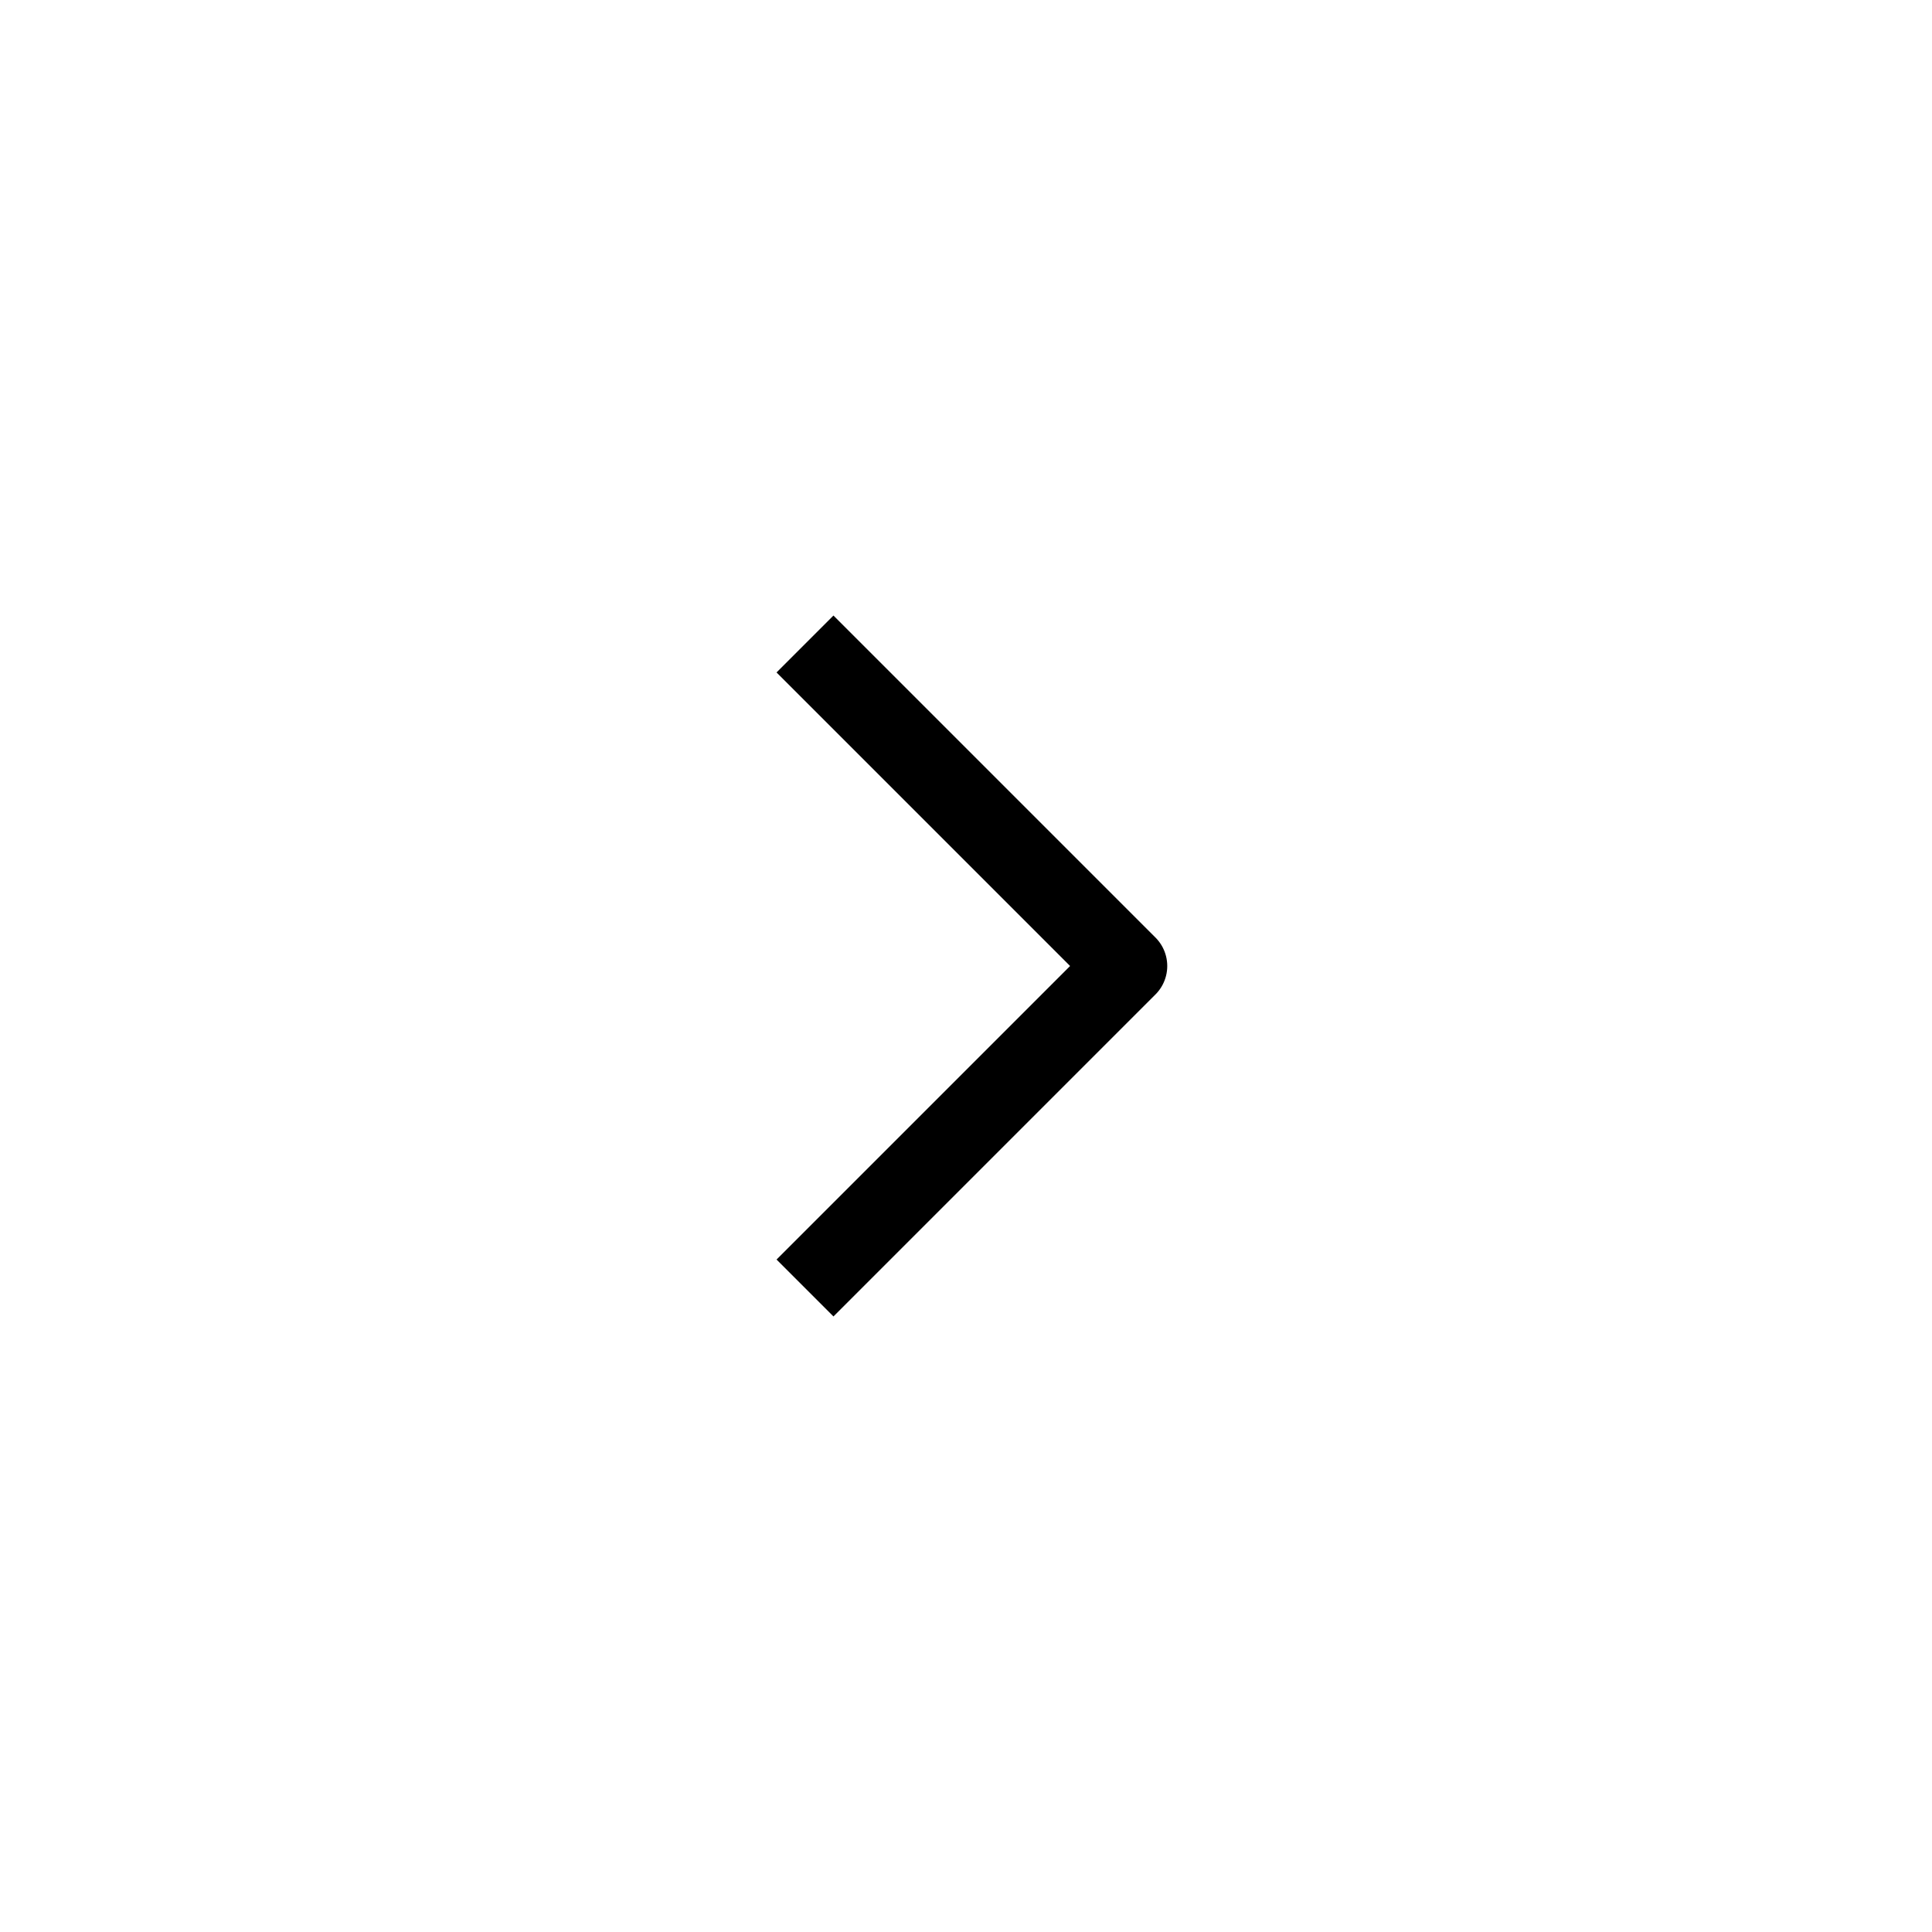
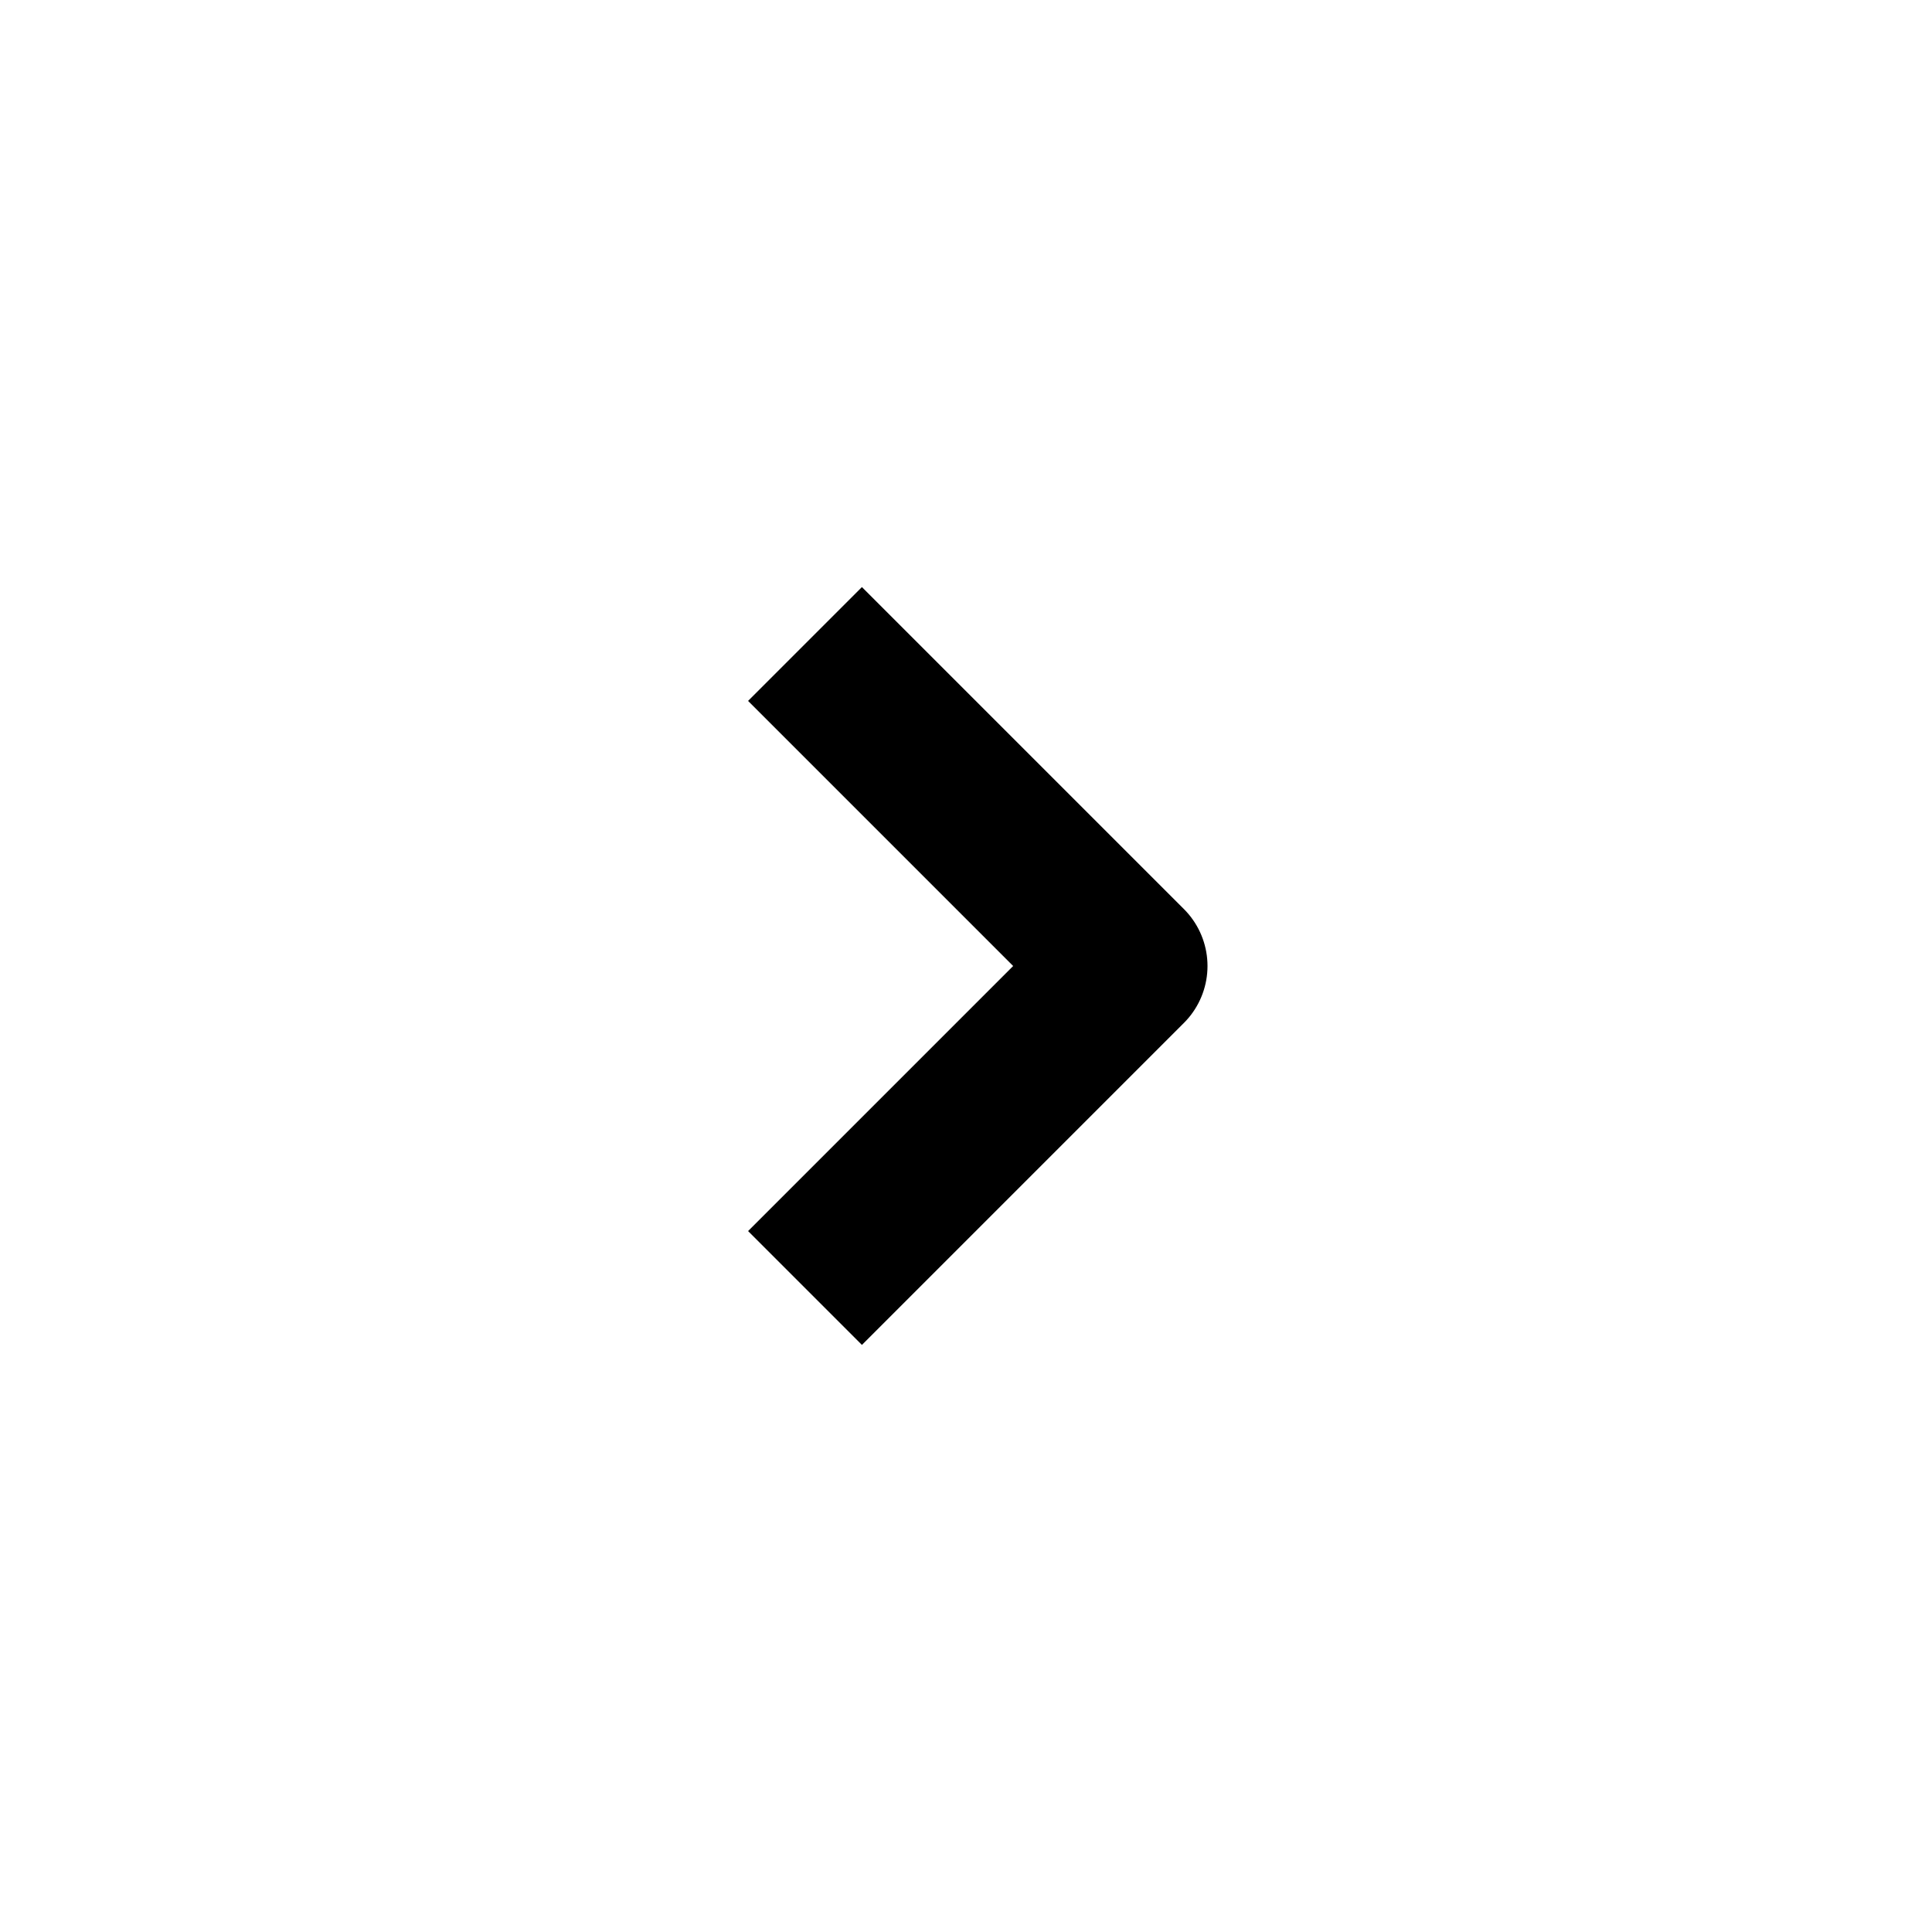
<svg xmlns="http://www.w3.org/2000/svg" width="24" height="24" viewBox="0 0 24 24" fill="none">
-   <path d="M10 8L14 12L10 16" stroke="black" strokeWidth="2" strokeLinecap="square" stroke-linejoin="round" />
+   <path d="M10 8L14 12L10 16" stroke="black" stroke-width="2" strokeLinecap="square" stroke-linejoin="round" />
</svg>
